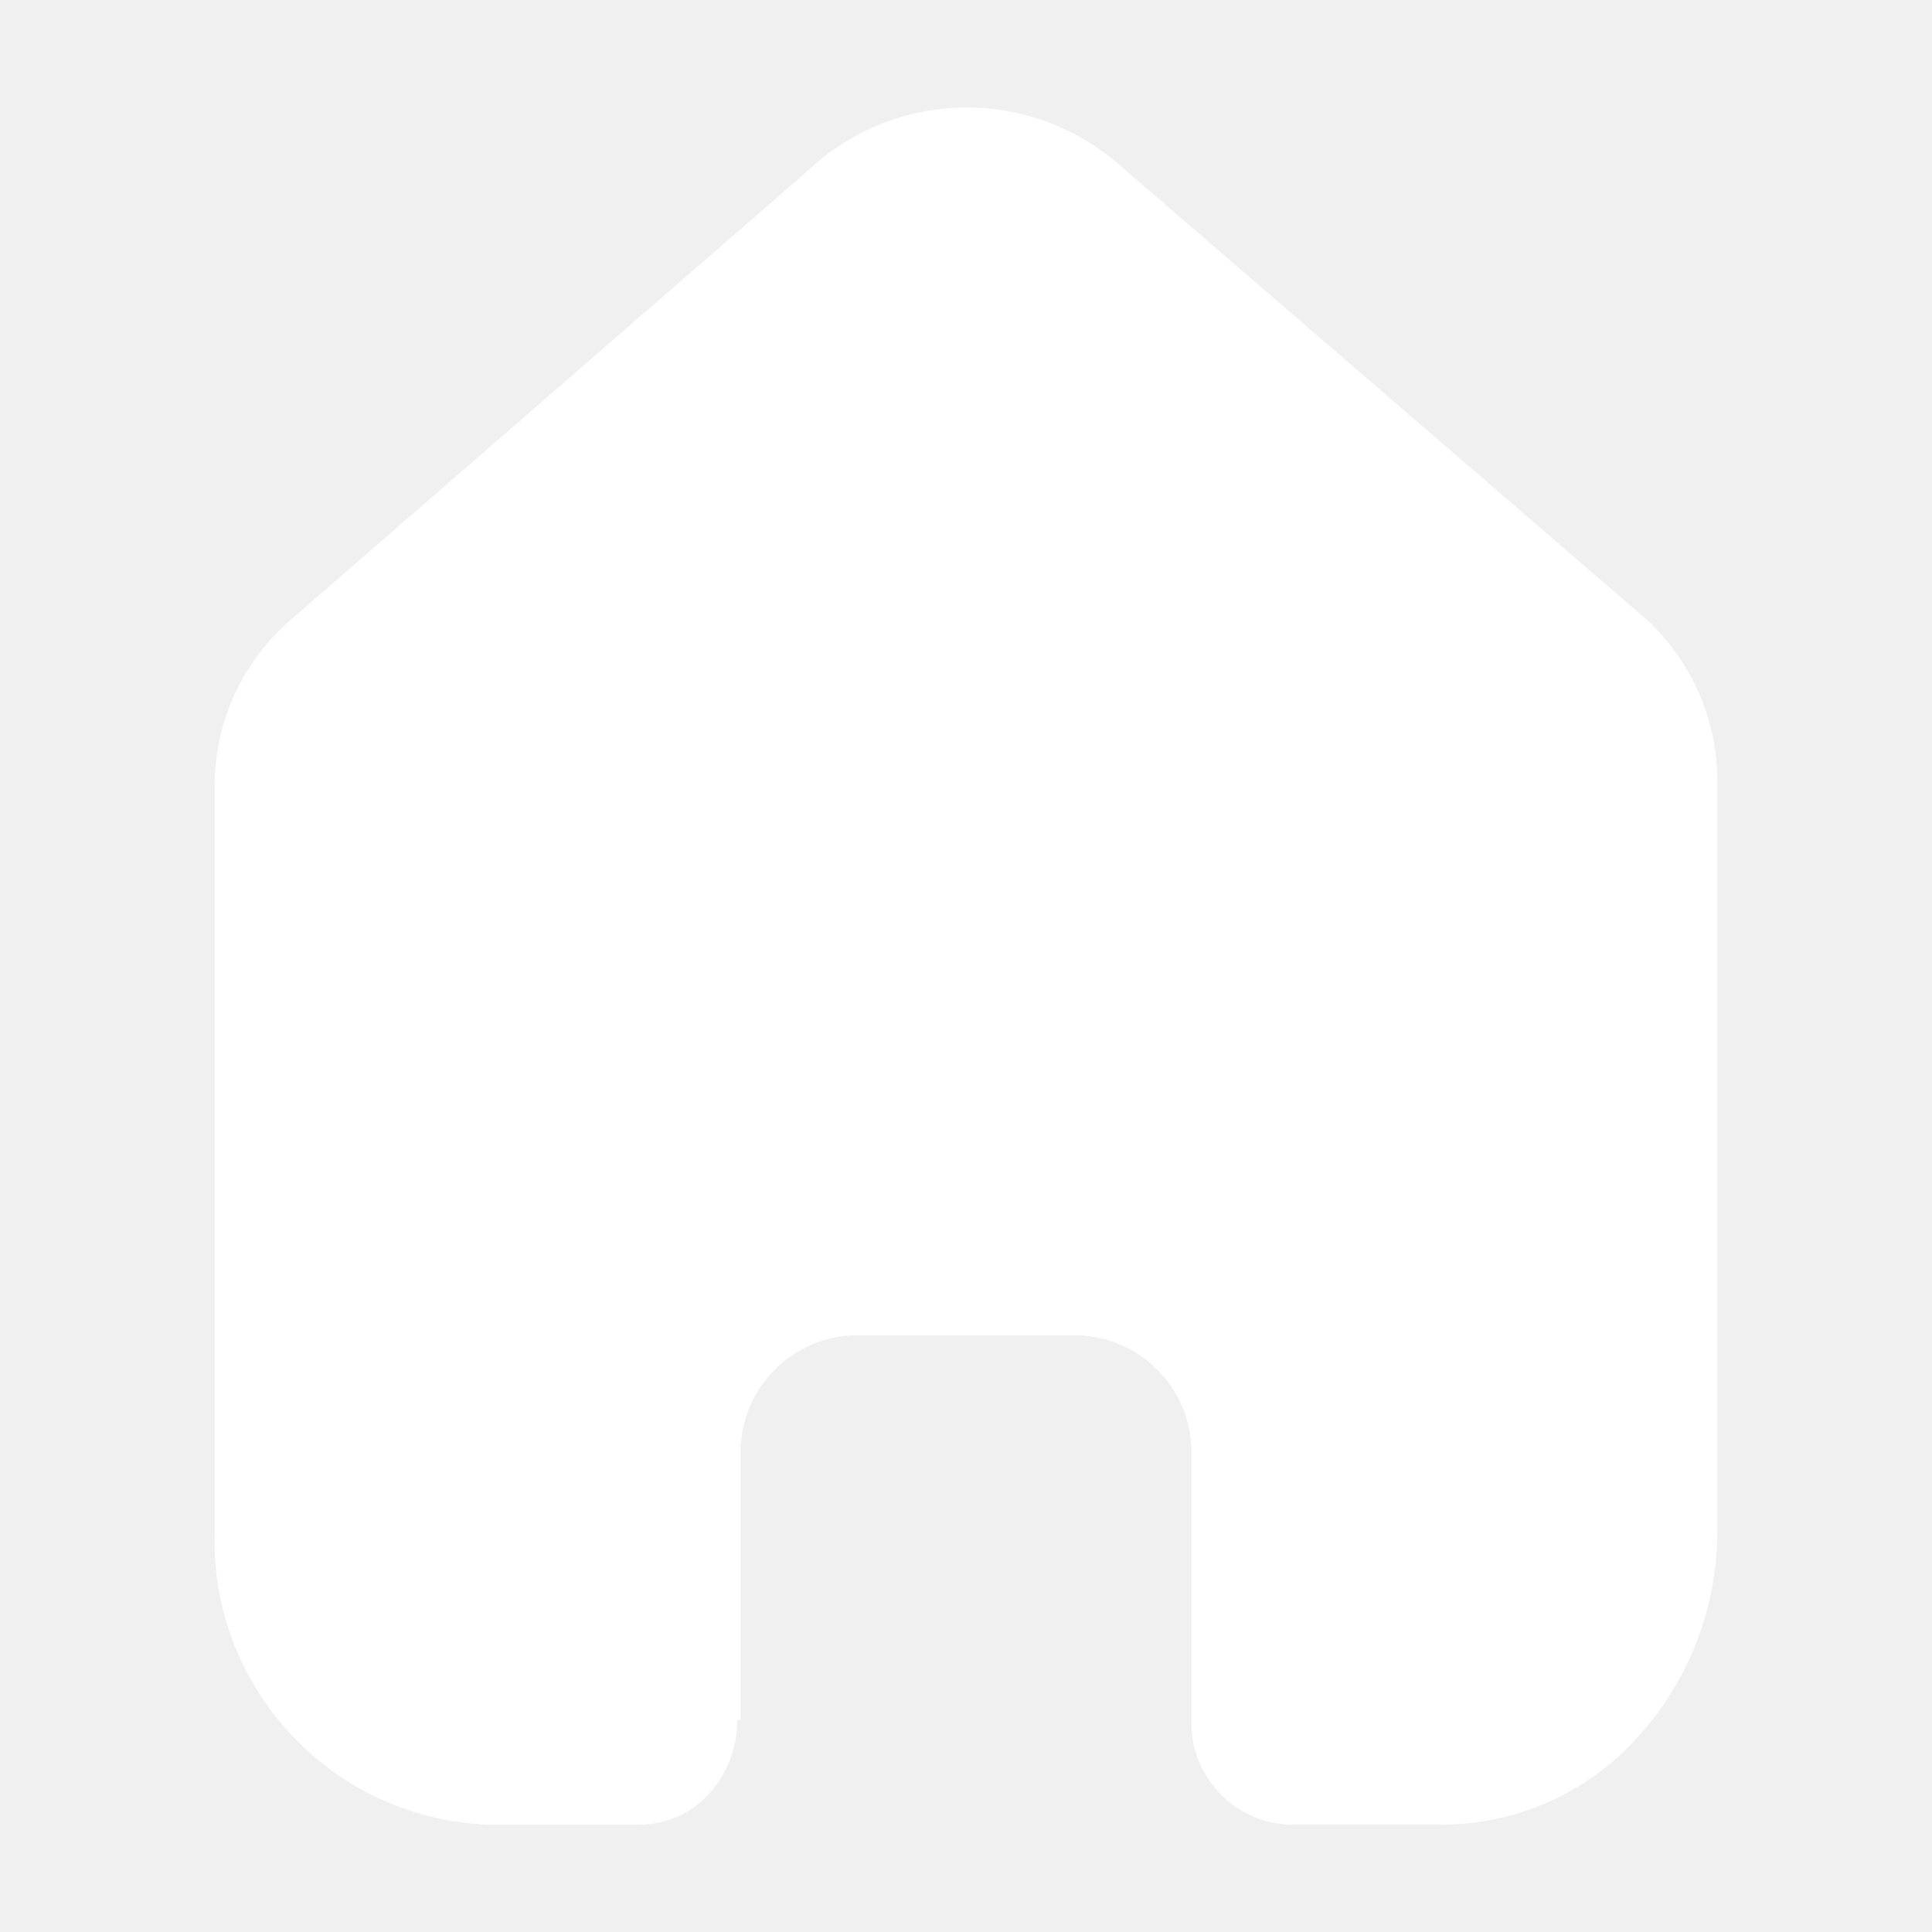
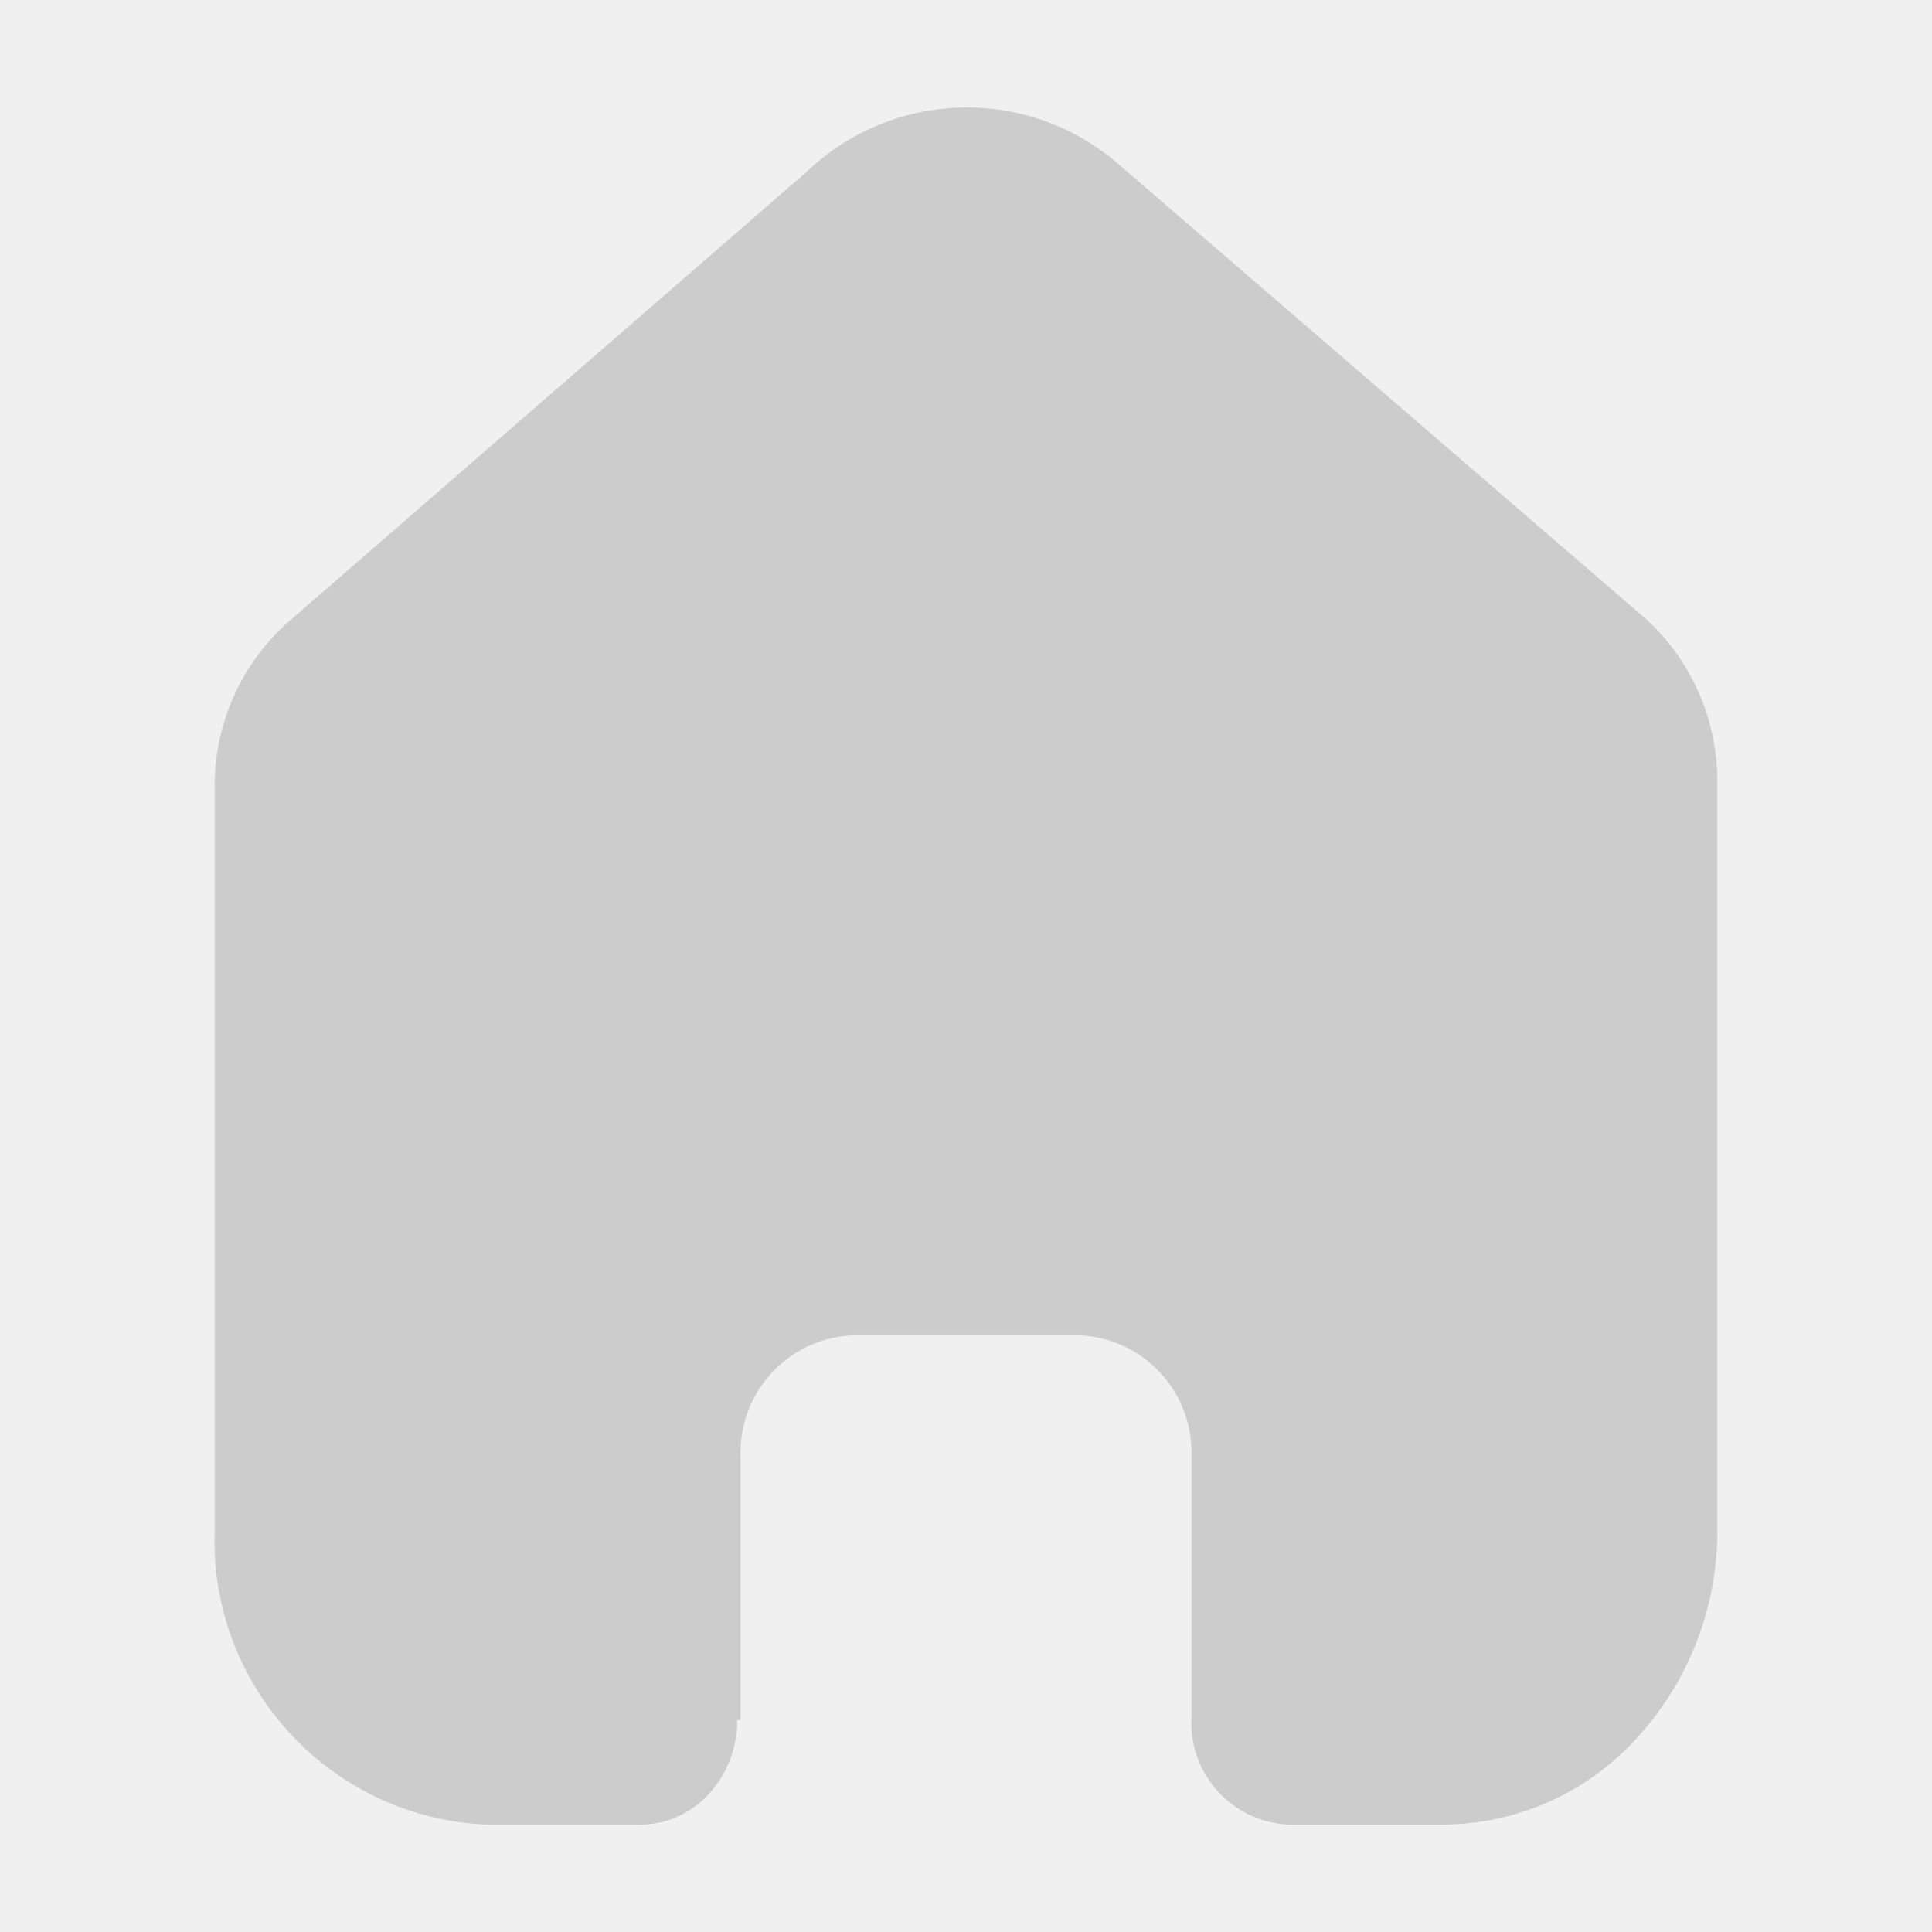
<svg xmlns="http://www.w3.org/2000/svg" width="18" height="18" viewBox="0 0 18 18">
  <g id="Group_1464" data-name="Group 1464" transform="translate(-25 -118)">
    <rect id="Rectangle_696" data-name="Rectangle 696" width="18" height="18" transform="translate(25 118)" fill="none" />
-     <path id="Path_1535" data-name="Path 1535" d="M4.9,15.026V12.572a1.093,1.093,0,0,1,1.042-1.131H8.056A1.092,1.092,0,0,1,9.1,12.572h0v2.446a.949.949,0,0,0,.9.981h1.445a2.45,2.45,0,0,0,1.8-.8A2.85,2.85,0,0,0,14,13.262V6.293a2.049,2.049,0,0,0-.66-1.522L8.432.539A2.157,2.157,0,0,0,5.516.6L.713,4.771A2.04,2.04,0,0,0,0,6.293v6.962A2.651,2.651,0,0,0,2.547,16H3.959a.871.871,0,0,0,.643-.283,1.014,1.014,0,0,0,.267-.691Z" transform="translate(27 119)" fill="#fff" />
+     <path id="Path_1535" data-name="Path 1535" d="M4.9,15.026V12.572a1.093,1.093,0,0,1,1.042-1.131H8.056A1.092,1.092,0,0,1,9.1,12.572h0v2.446a.949.949,0,0,0,.9.981h1.445a2.45,2.45,0,0,0,1.8-.8A2.85,2.85,0,0,0,14,13.262V6.293a2.049,2.049,0,0,0-.66-1.522L8.432.539A2.157,2.157,0,0,0,5.516.6L.713,4.771A2.04,2.04,0,0,0,0,6.293v6.962A2.651,2.651,0,0,0,2.547,16H3.959a.871.871,0,0,0,.643-.283,1.014,1.014,0,0,0,.267-.691Z" transform="translate(27 119)" fill="#ccc" />
  </g>
</svg>
